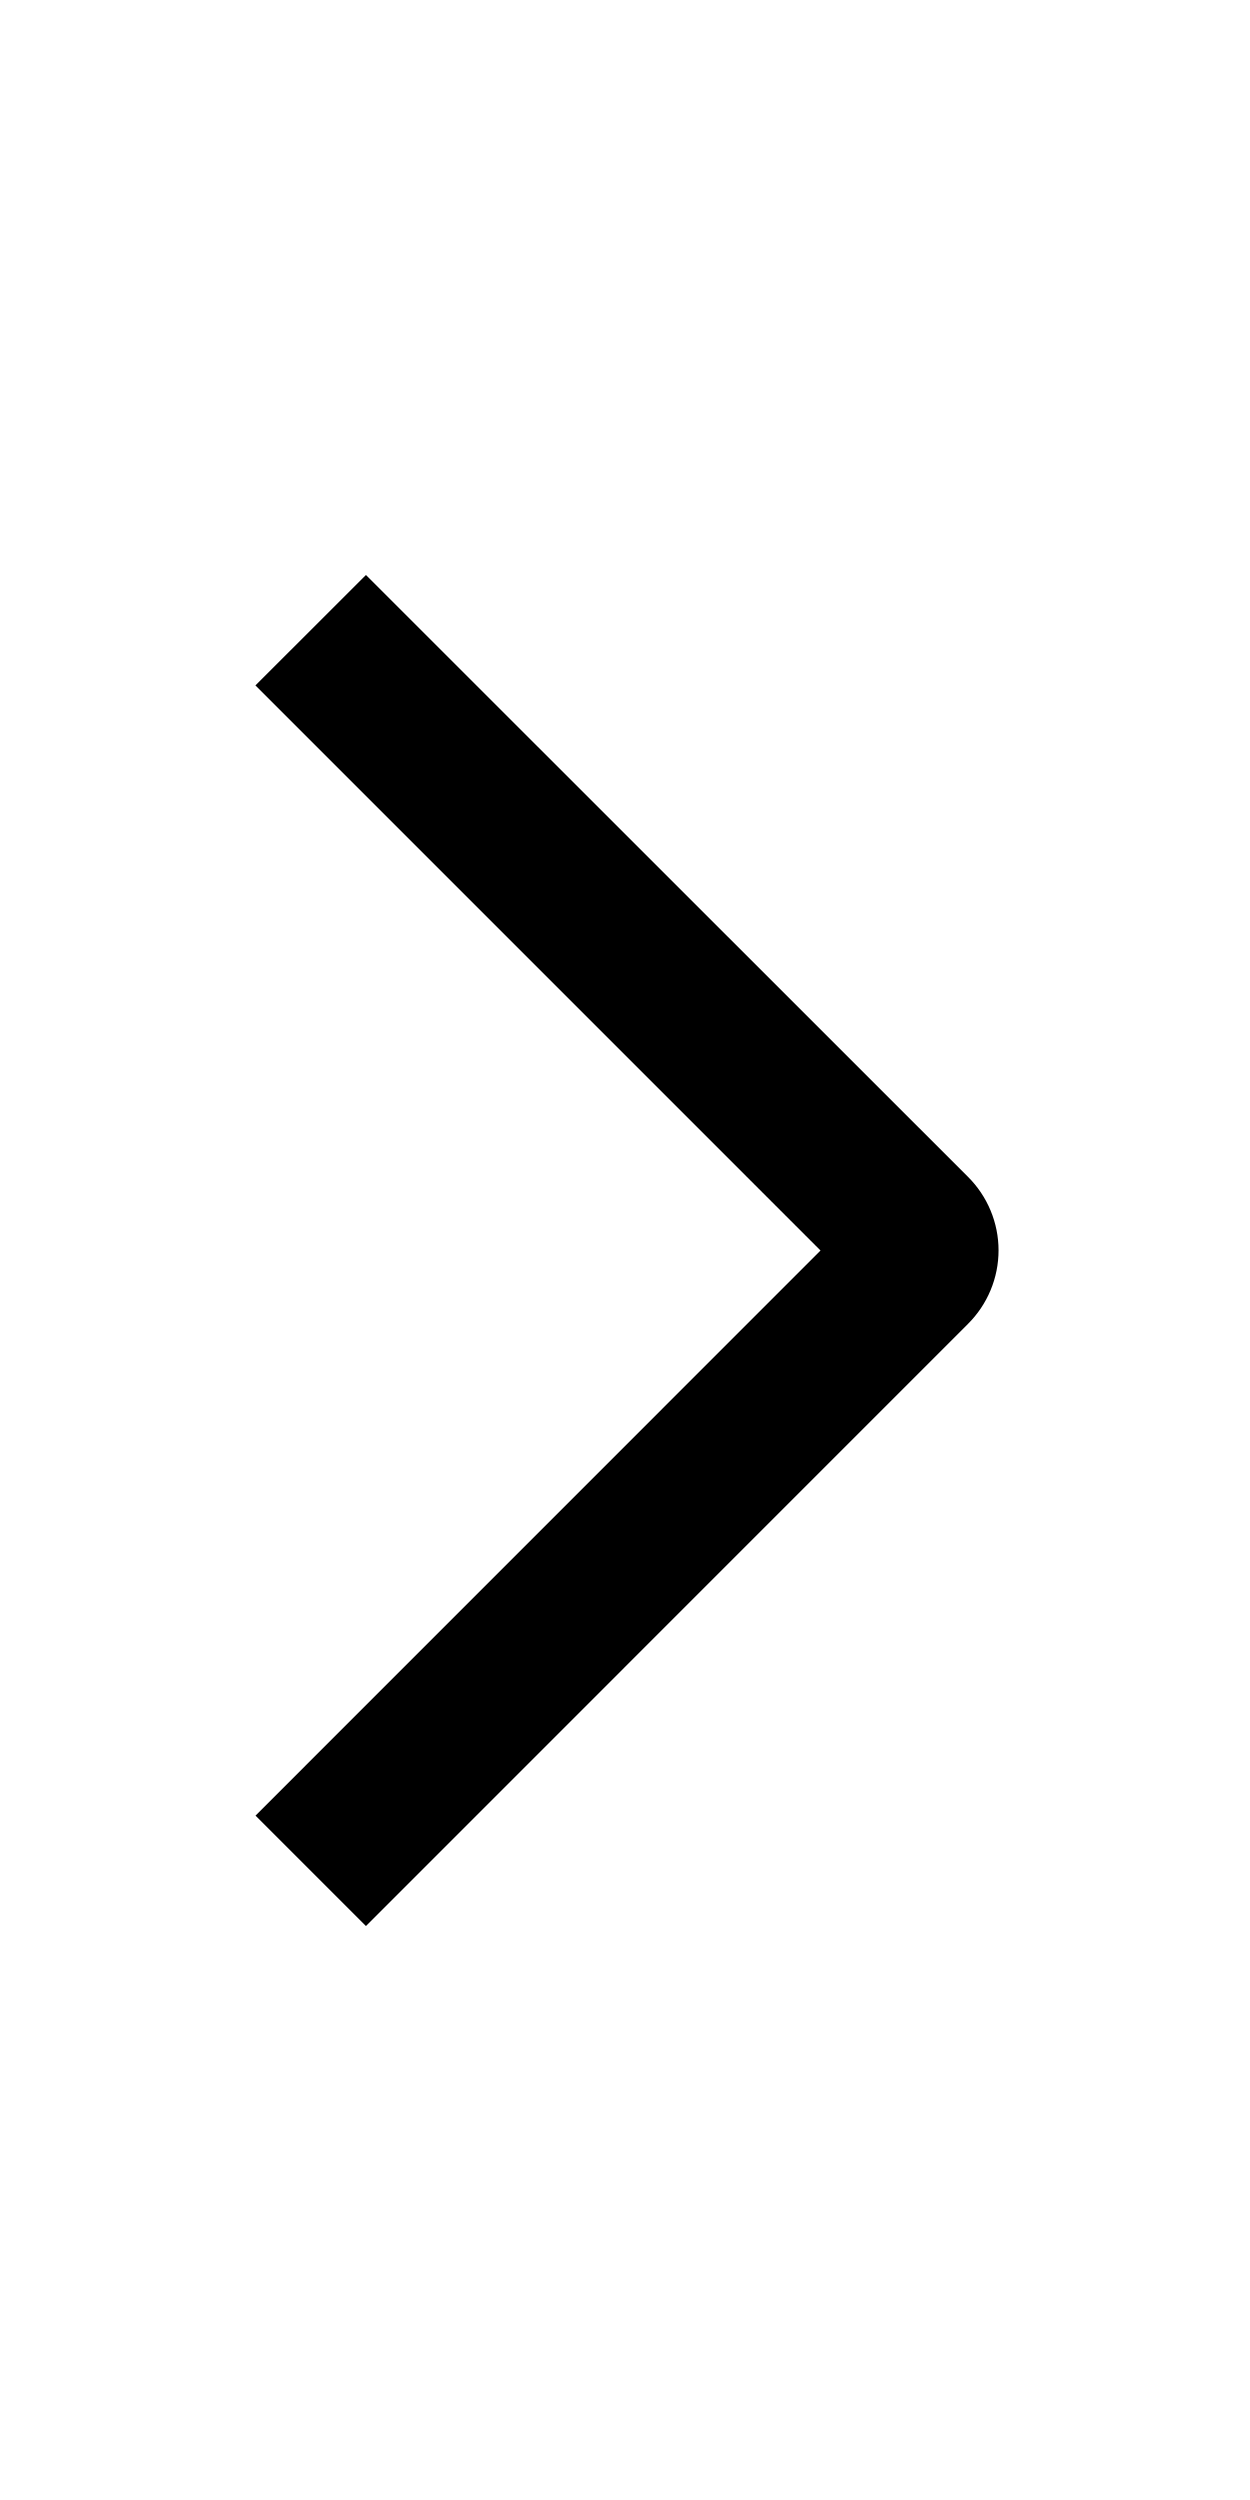
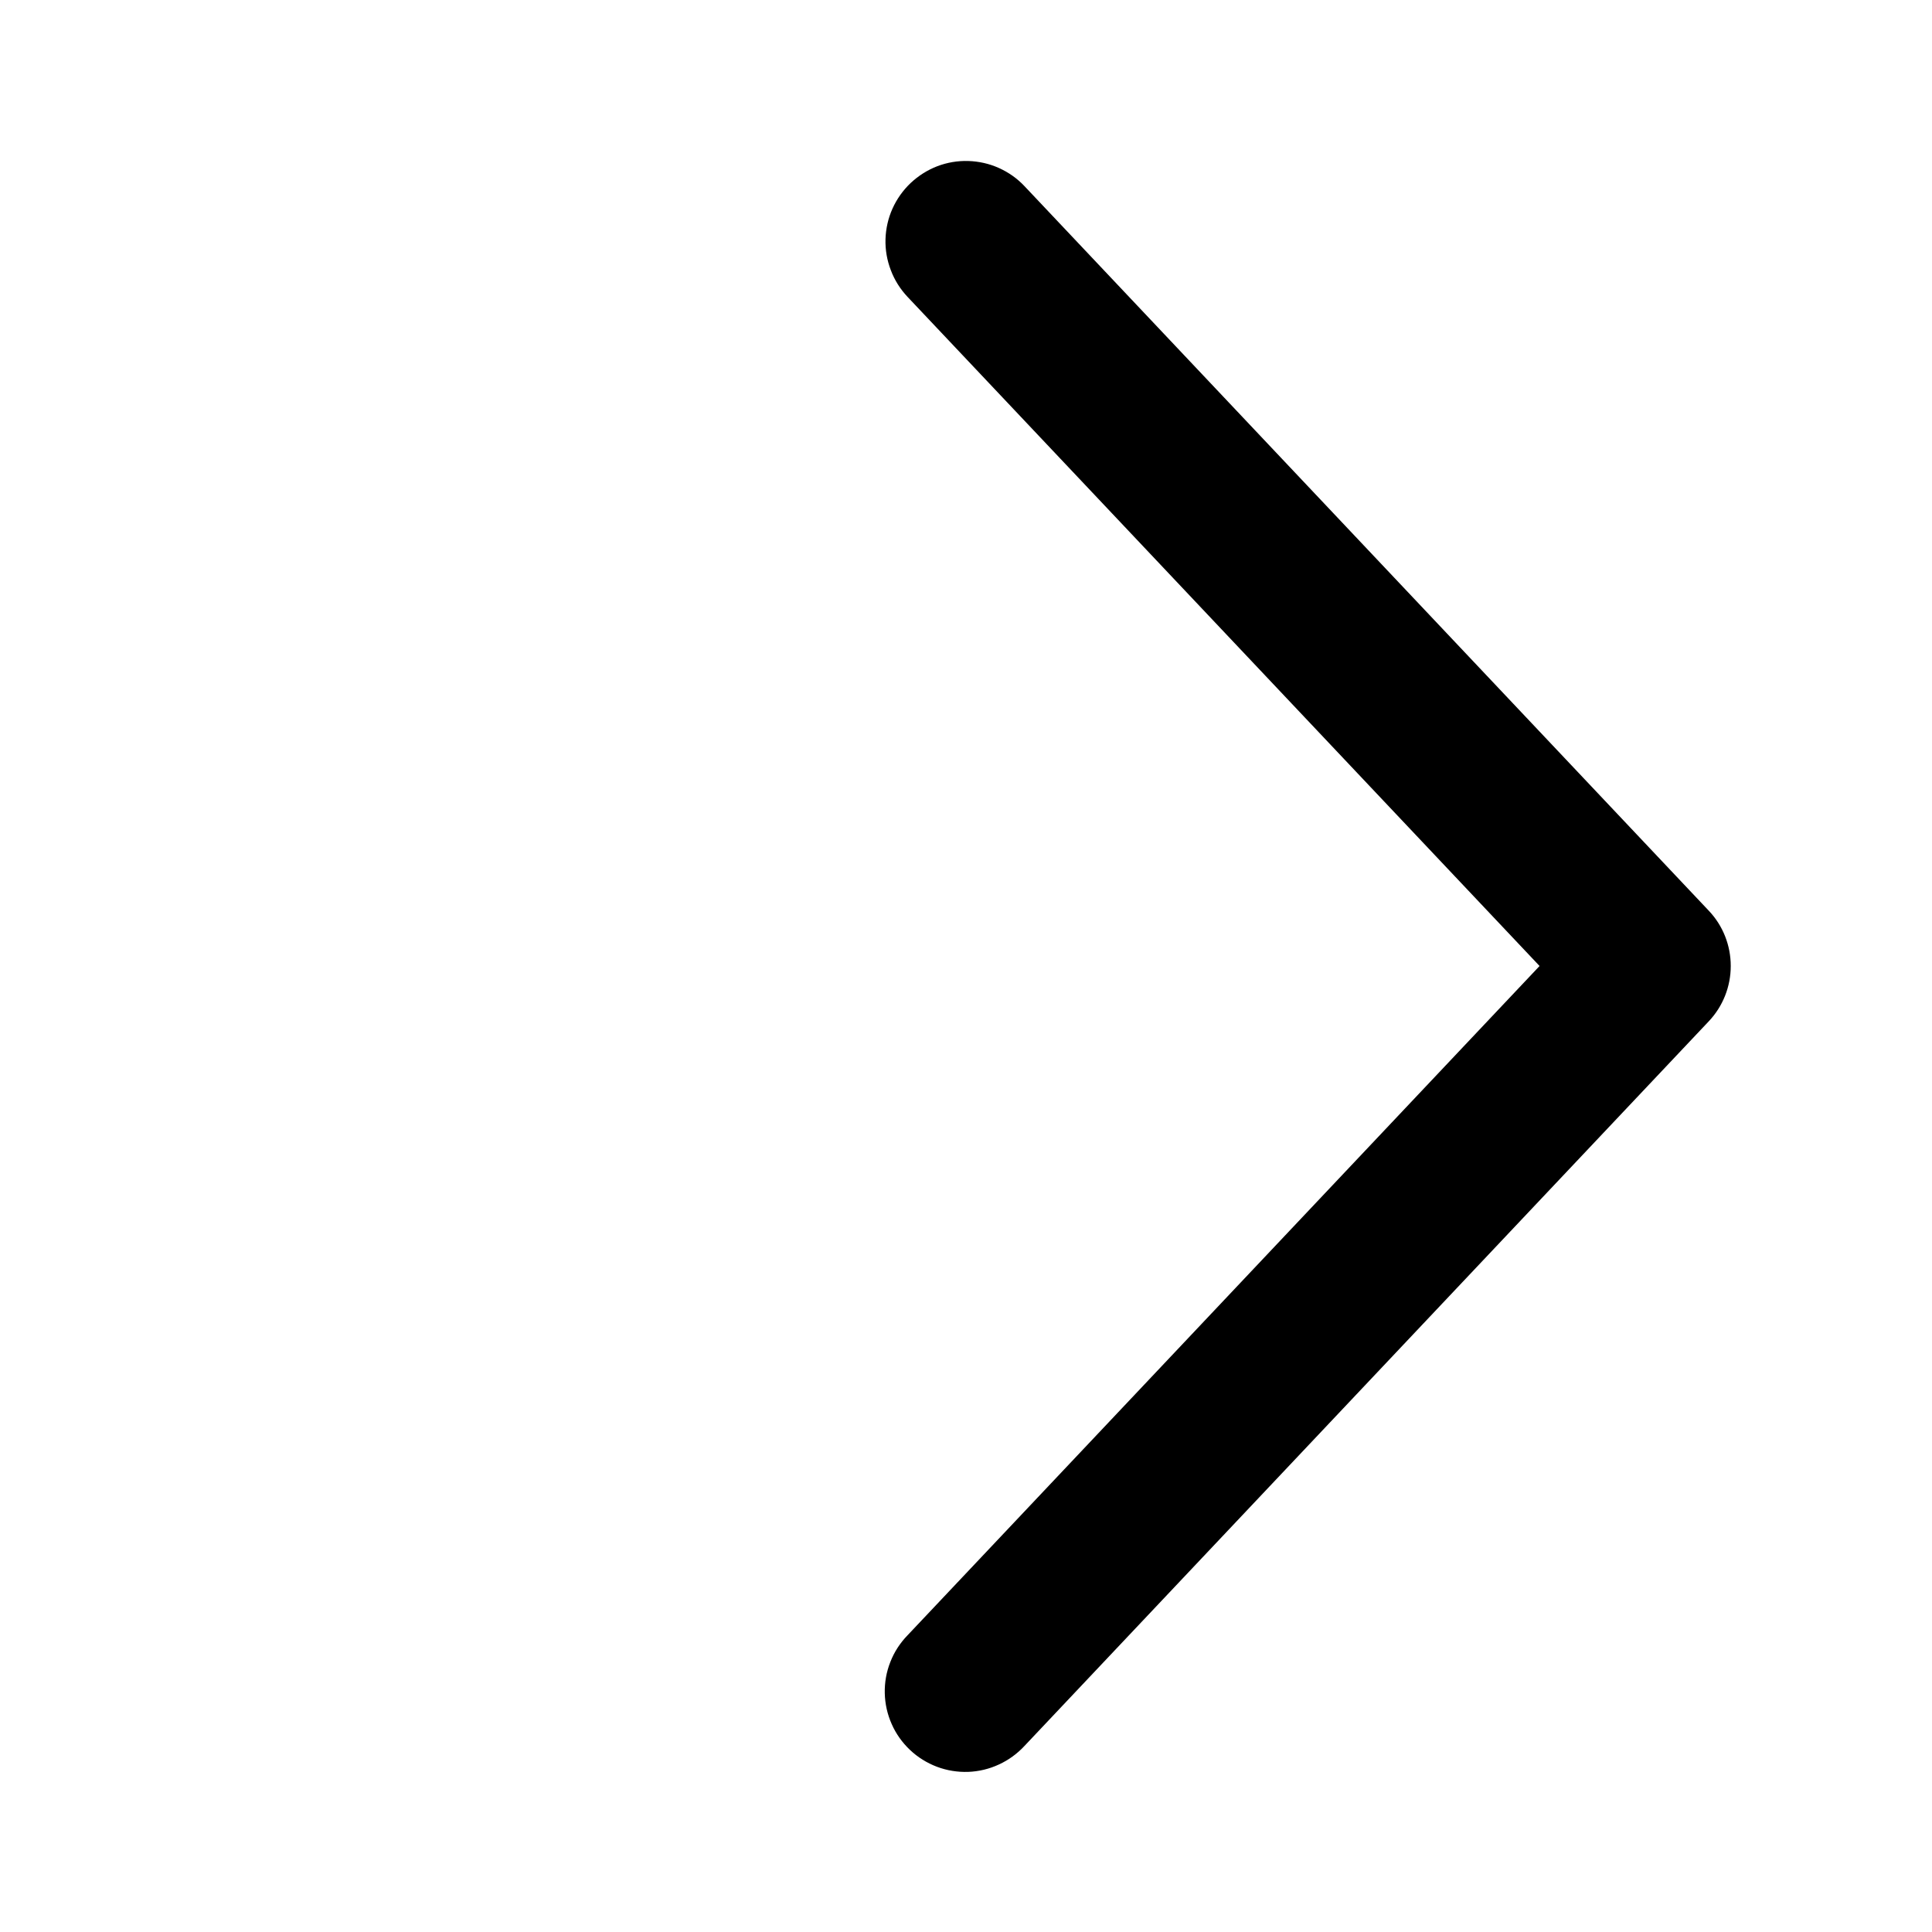
- <svg xmlns="http://www.w3.org/2000/svg" width="24" height="48" viewBox="0 0 24 48" fill="none">
-   <path d="M4.904 13.16L7.026 11.04L18.584 22.594C18.77 22.779 18.918 22.999 19.019 23.242C19.12 23.484 19.172 23.744 19.172 24.007C19.172 24.27 19.12 24.53 19.019 24.772C18.918 25.015 18.77 25.235 18.584 25.42L7.026 36.98L4.906 34.86L15.754 24.01L4.904 13.16Z" fill="black" />
+ <svg xmlns="http://www.w3.org/2000/svg" width="24" height="24" viewBox="0 0 24 24" fill="none">
+   <path d="M11.273 3.687C11.183 3.591 11.112 3.479 11.066 3.356C11.019 3.234 10.996 3.103 11 2.971C11.004 2.84 11.033 2.711 11.087 2.591C11.141 2.471 11.218 2.363 11.313 2.273C11.409 2.183 11.521 2.112 11.643 2.065C11.766 2.018 11.897 1.996 12.028 2C12.16 2.004 12.289 2.033 12.409 2.087C12.529 2.141 12.637 2.217 12.727 2.313L21.227 11.313C21.403 11.498 21.5 11.744 21.5 12C21.5 12.255 21.403 12.501 21.227 12.687L12.727 21.688C12.637 21.785 12.529 21.864 12.409 21.919C12.289 21.975 12.159 22.006 12.026 22.011C11.894 22.015 11.762 21.994 11.638 21.947C11.514 21.9 11.4 21.829 11.304 21.738C11.208 21.647 11.13 21.538 11.077 21.417C11.023 21.296 10.994 21.166 10.991 21.033C10.988 20.901 11.011 20.769 11.06 20.646C11.108 20.522 11.181 20.41 11.273 20.315L19.125 12L11.273 3.687Z" fill="black" />
</svg>
